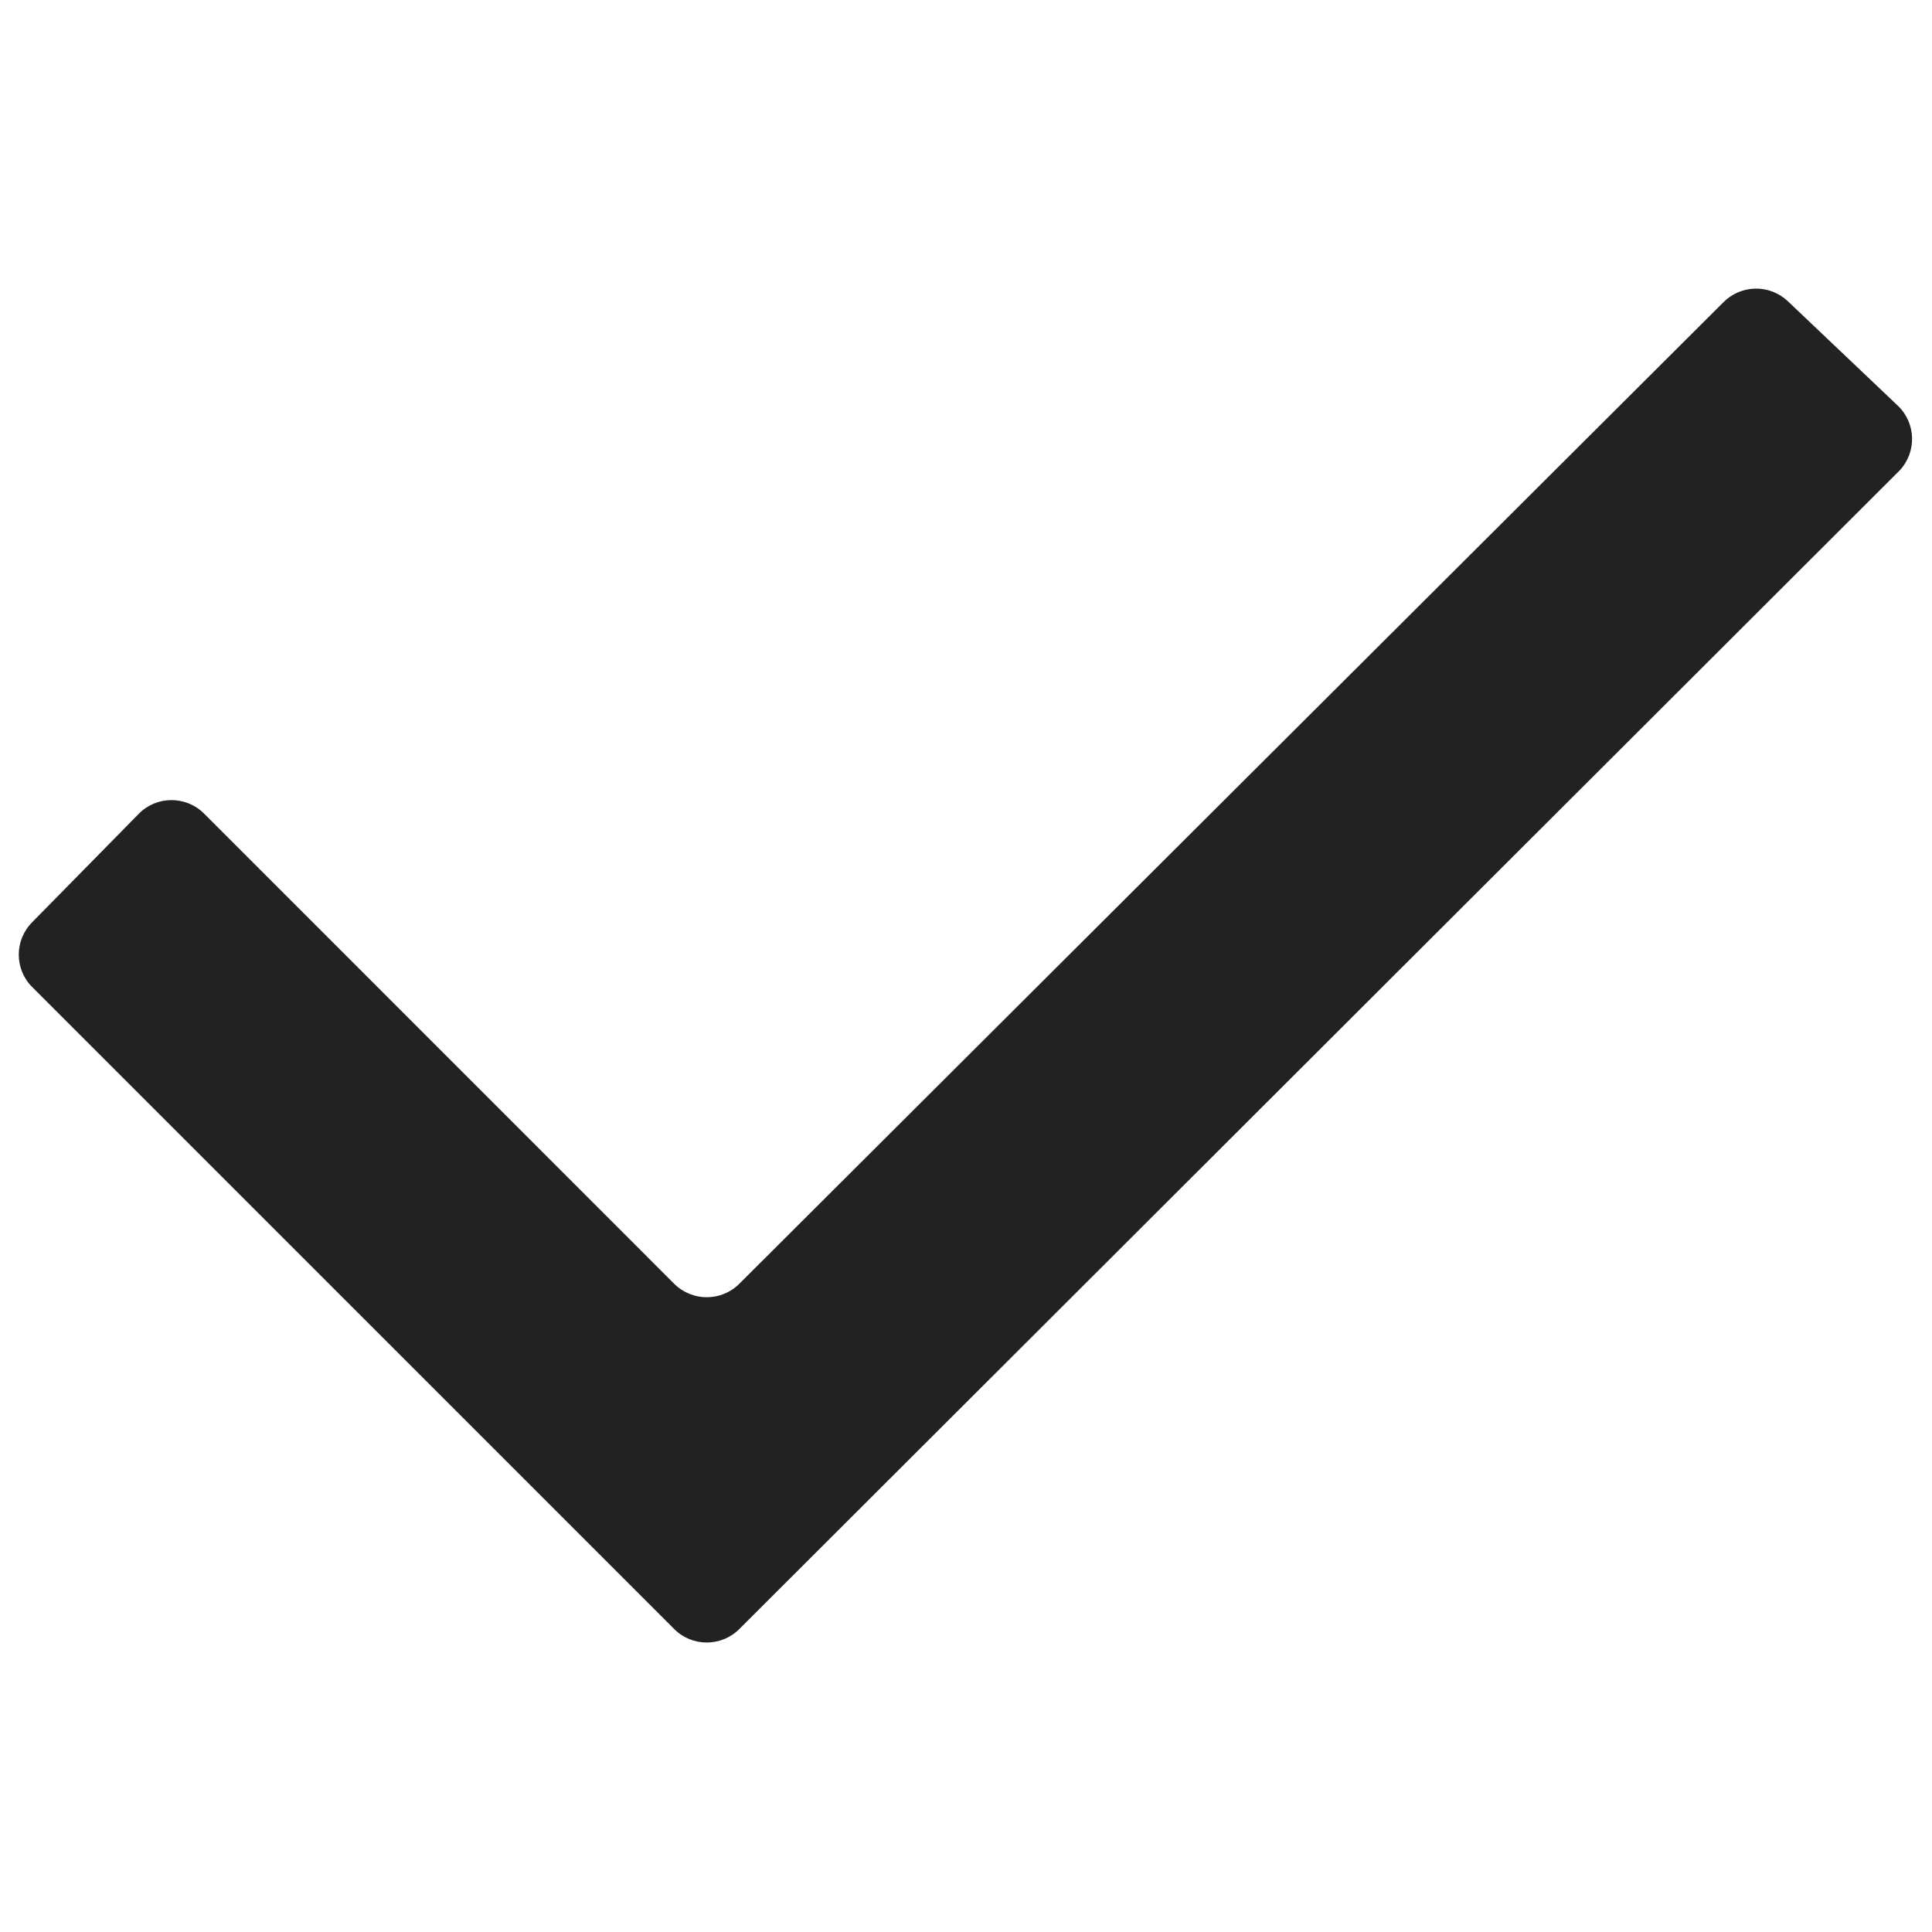
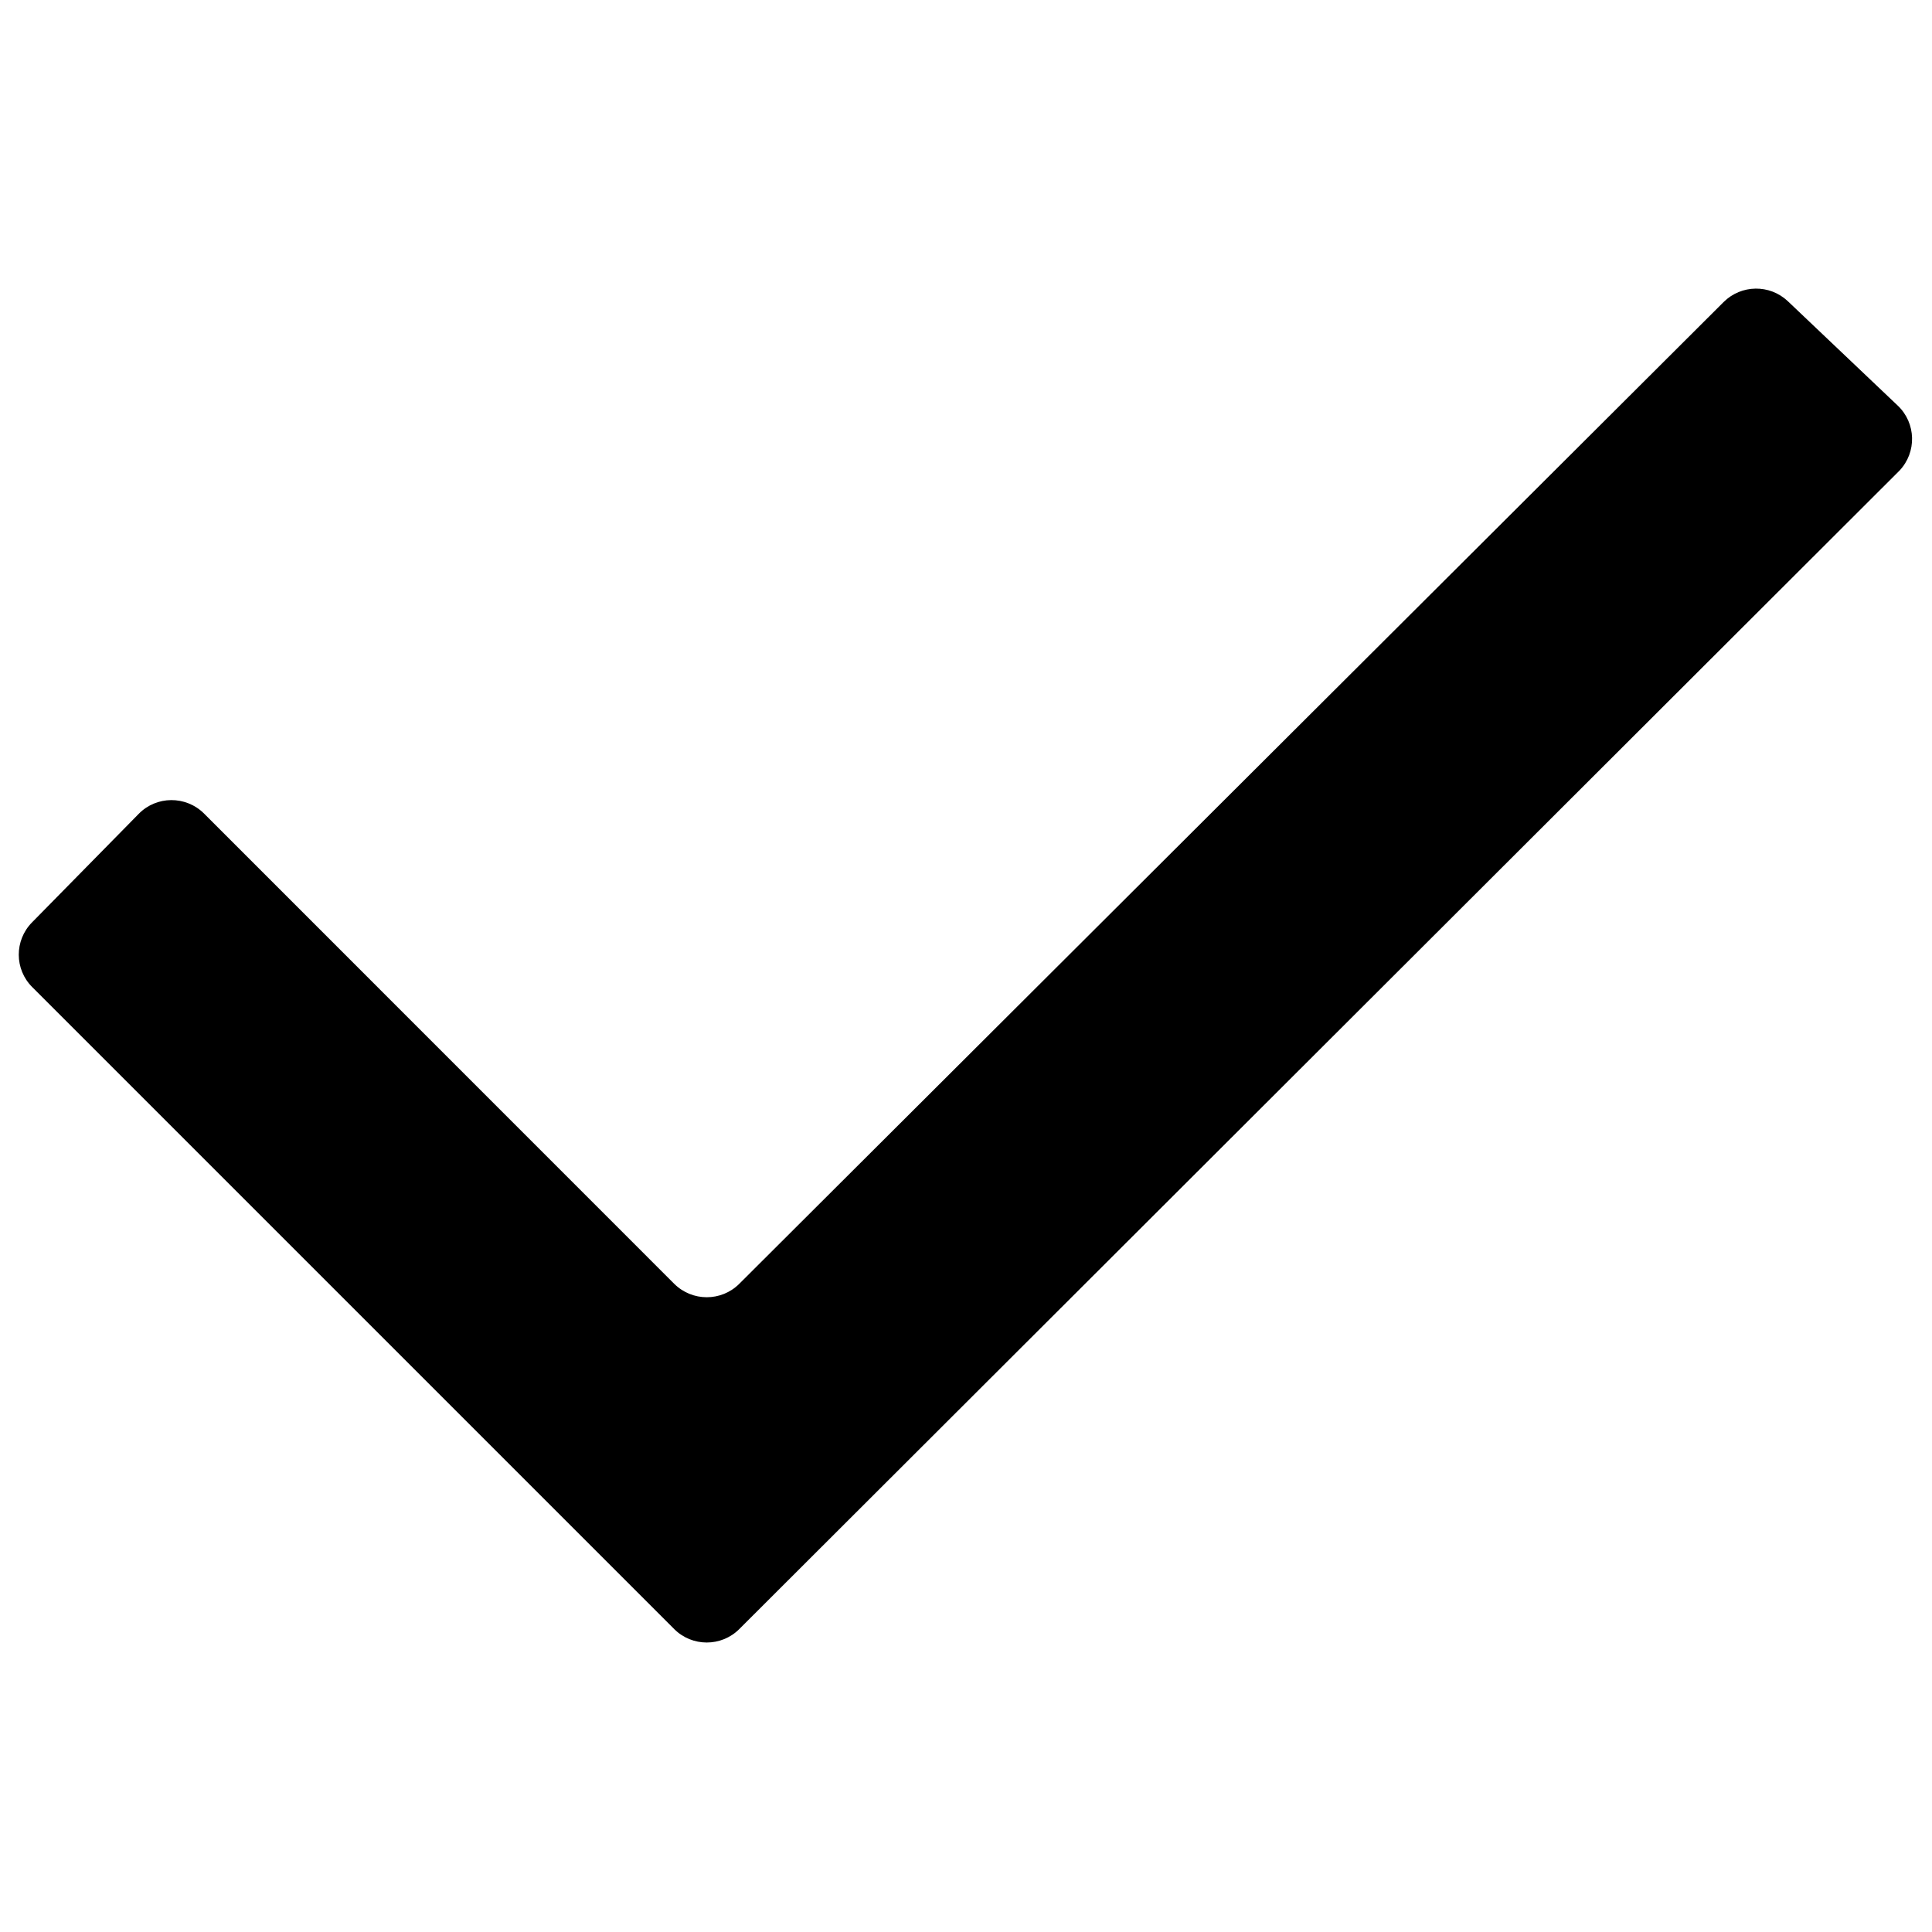
<svg xmlns="http://www.w3.org/2000/svg" width="21" height="21" version="1.1" viewBox="0 0 21 21">
-   <path fill="#222" fill-rule="nonzero" stroke="none" stroke-width="1" d="M15.875,20.637 L3.292,8.035 C3.098,7.84 3.098,7.523 3.293,7.328 L10.27,0.351 C10.464,0.156 10.778,0.155 10.974,0.348 L12.154,1.508 C12.351,1.701 12.353,2.018 12.16,2.215 C12.159,2.216 12.158,2.217 12.157,2.218 L7.046,7.328 C6.851,7.524 6.851,7.84 7.045,8.035 L17.717,18.735 C17.908,18.927 17.912,19.236 17.726,19.433 L16.591,20.628 C16.401,20.828 16.084,20.836 15.884,20.646 C15.881,20.643 15.878,20.64 15.875,20.637 Z" transform="rotate(-90 10.5 10.5)" />
+   <path fill="#000" fill-rule="nonzero" stroke="none" stroke-width="1" d="M15.875,20.637 L3.292,8.035 C3.098,7.84 3.098,7.523 3.293,7.328 L10.27,0.351 C10.464,0.156 10.778,0.155 10.974,0.348 L12.154,1.508 C12.351,1.701 12.353,2.018 12.16,2.215 C12.159,2.216 12.158,2.217 12.157,2.218 L7.046,7.328 C6.851,7.524 6.851,7.84 7.045,8.035 L17.717,18.735 C17.908,18.927 17.912,19.236 17.726,19.433 L16.591,20.628 C16.401,20.828 16.084,20.836 15.884,20.646 C15.881,20.643 15.878,20.64 15.875,20.637 Z" transform="rotate(-90 10.5 10.5)" />
</svg>
